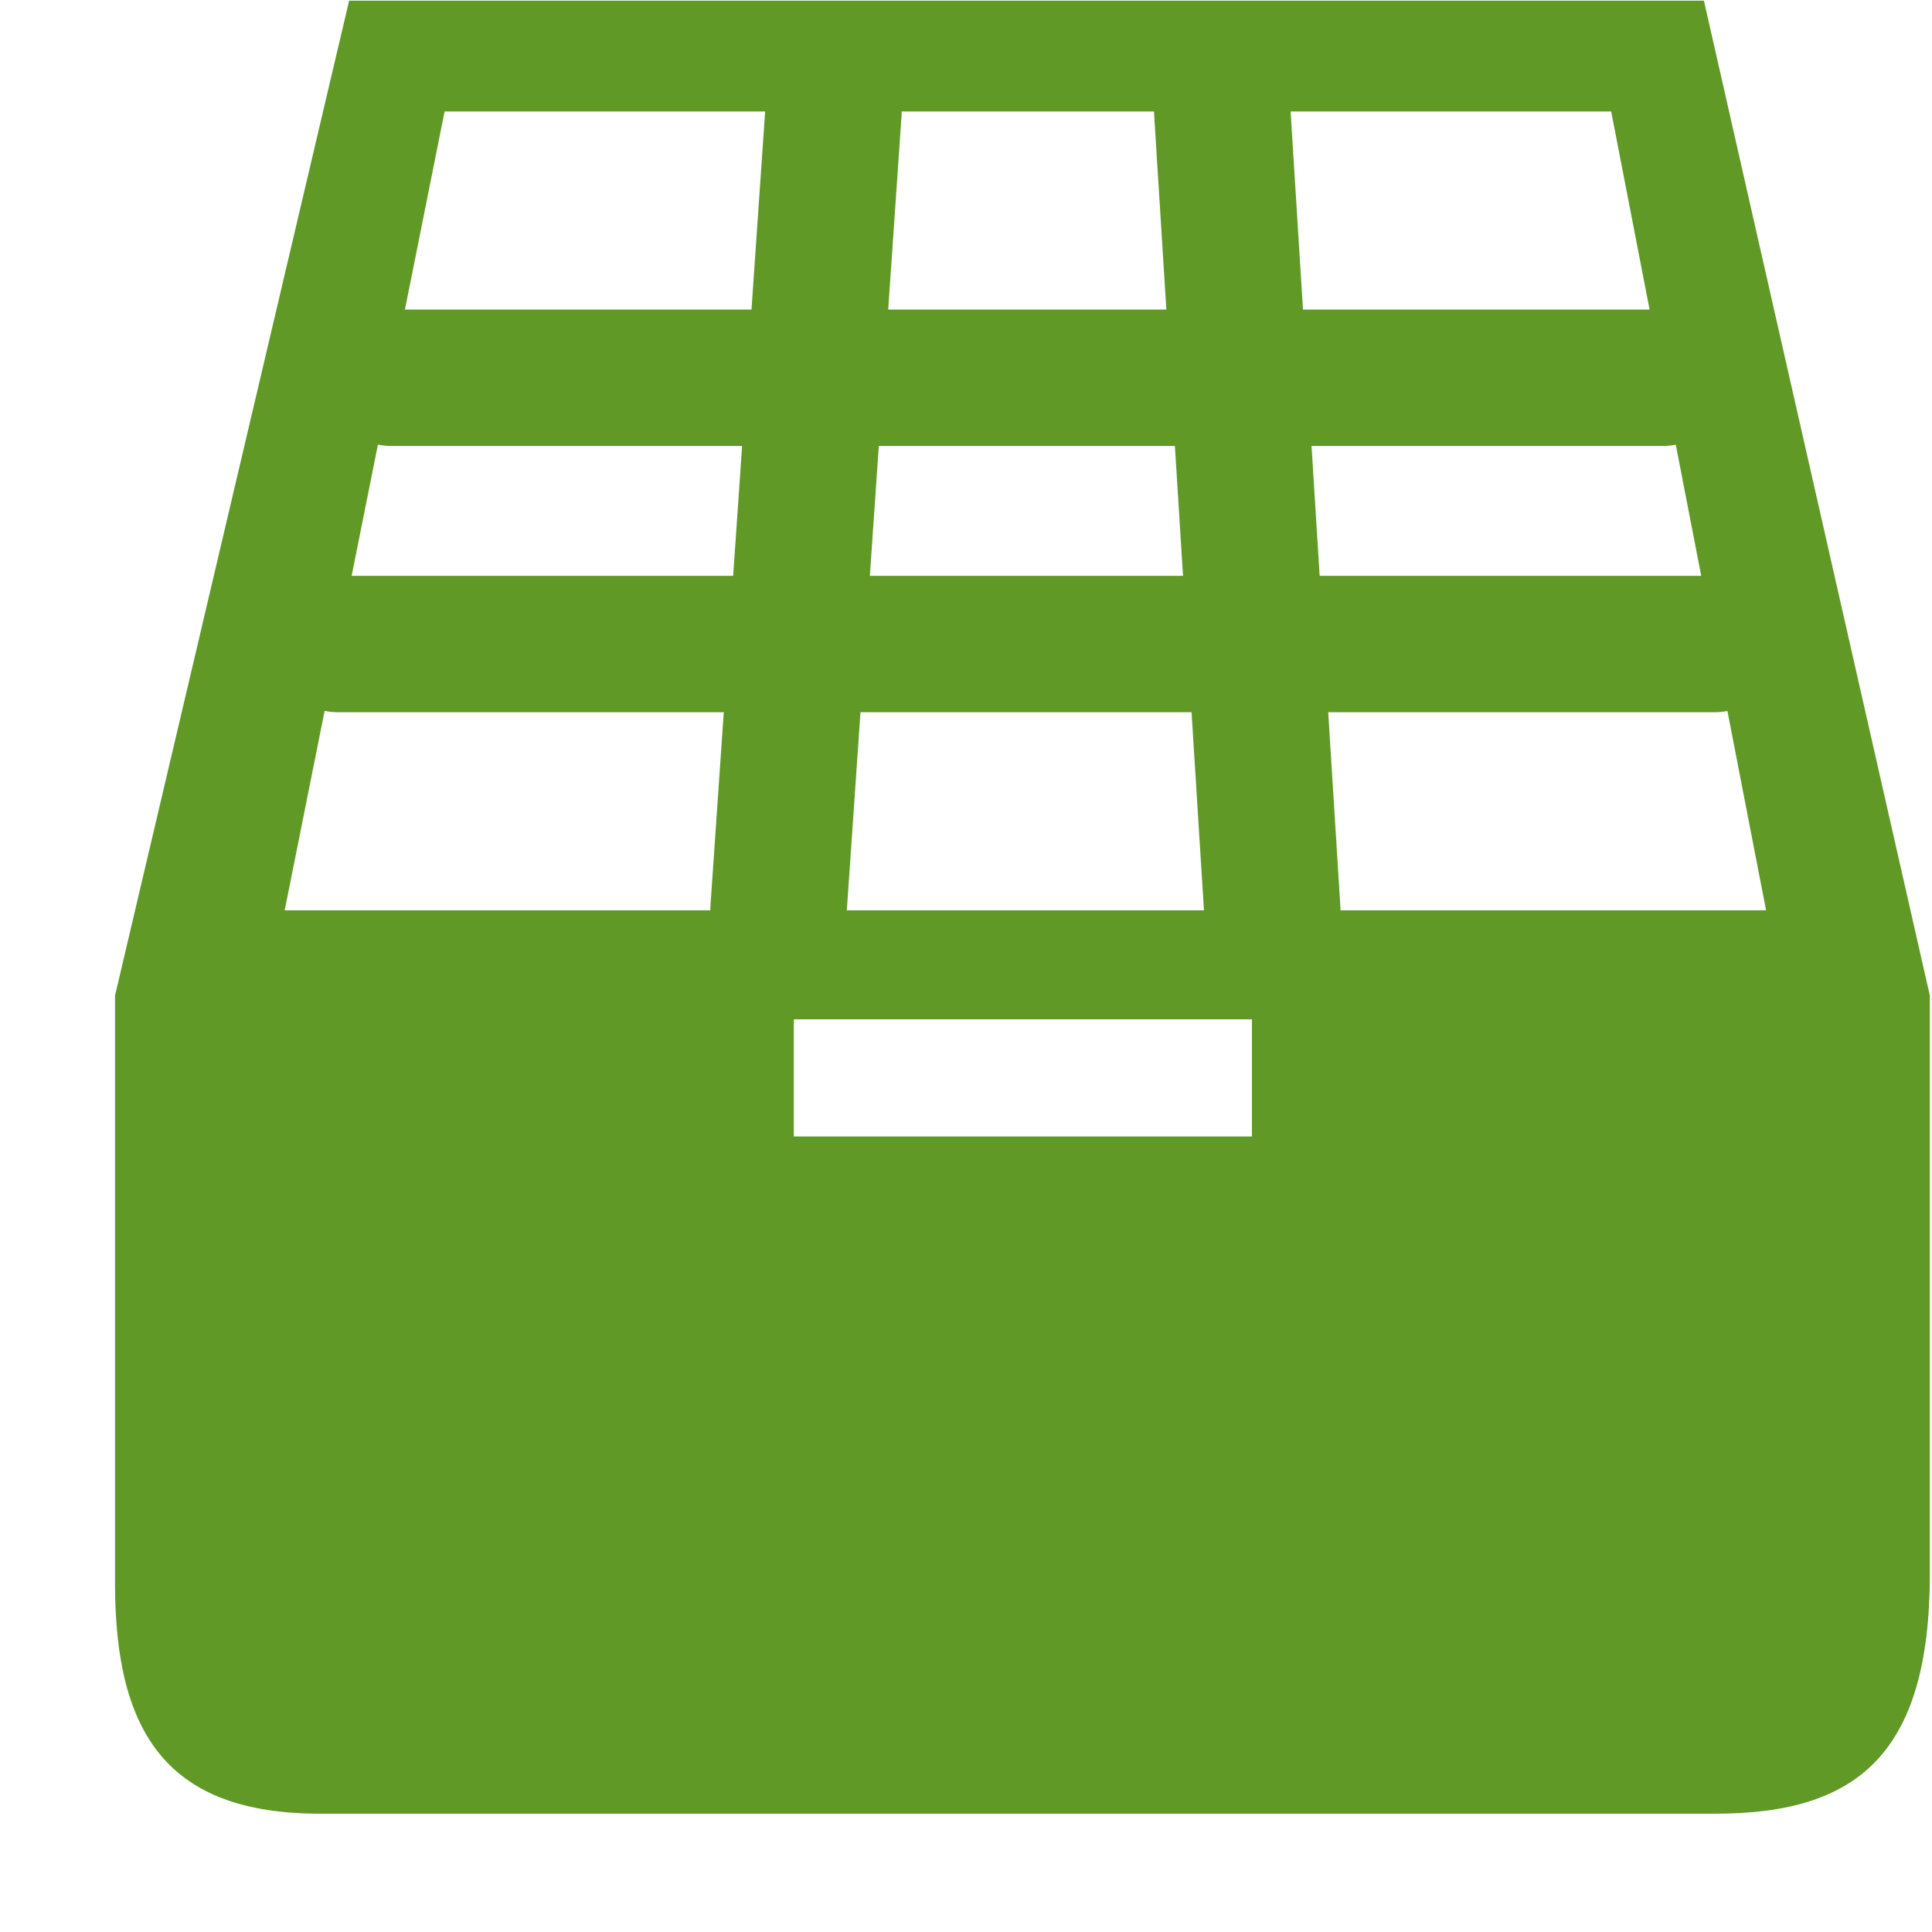
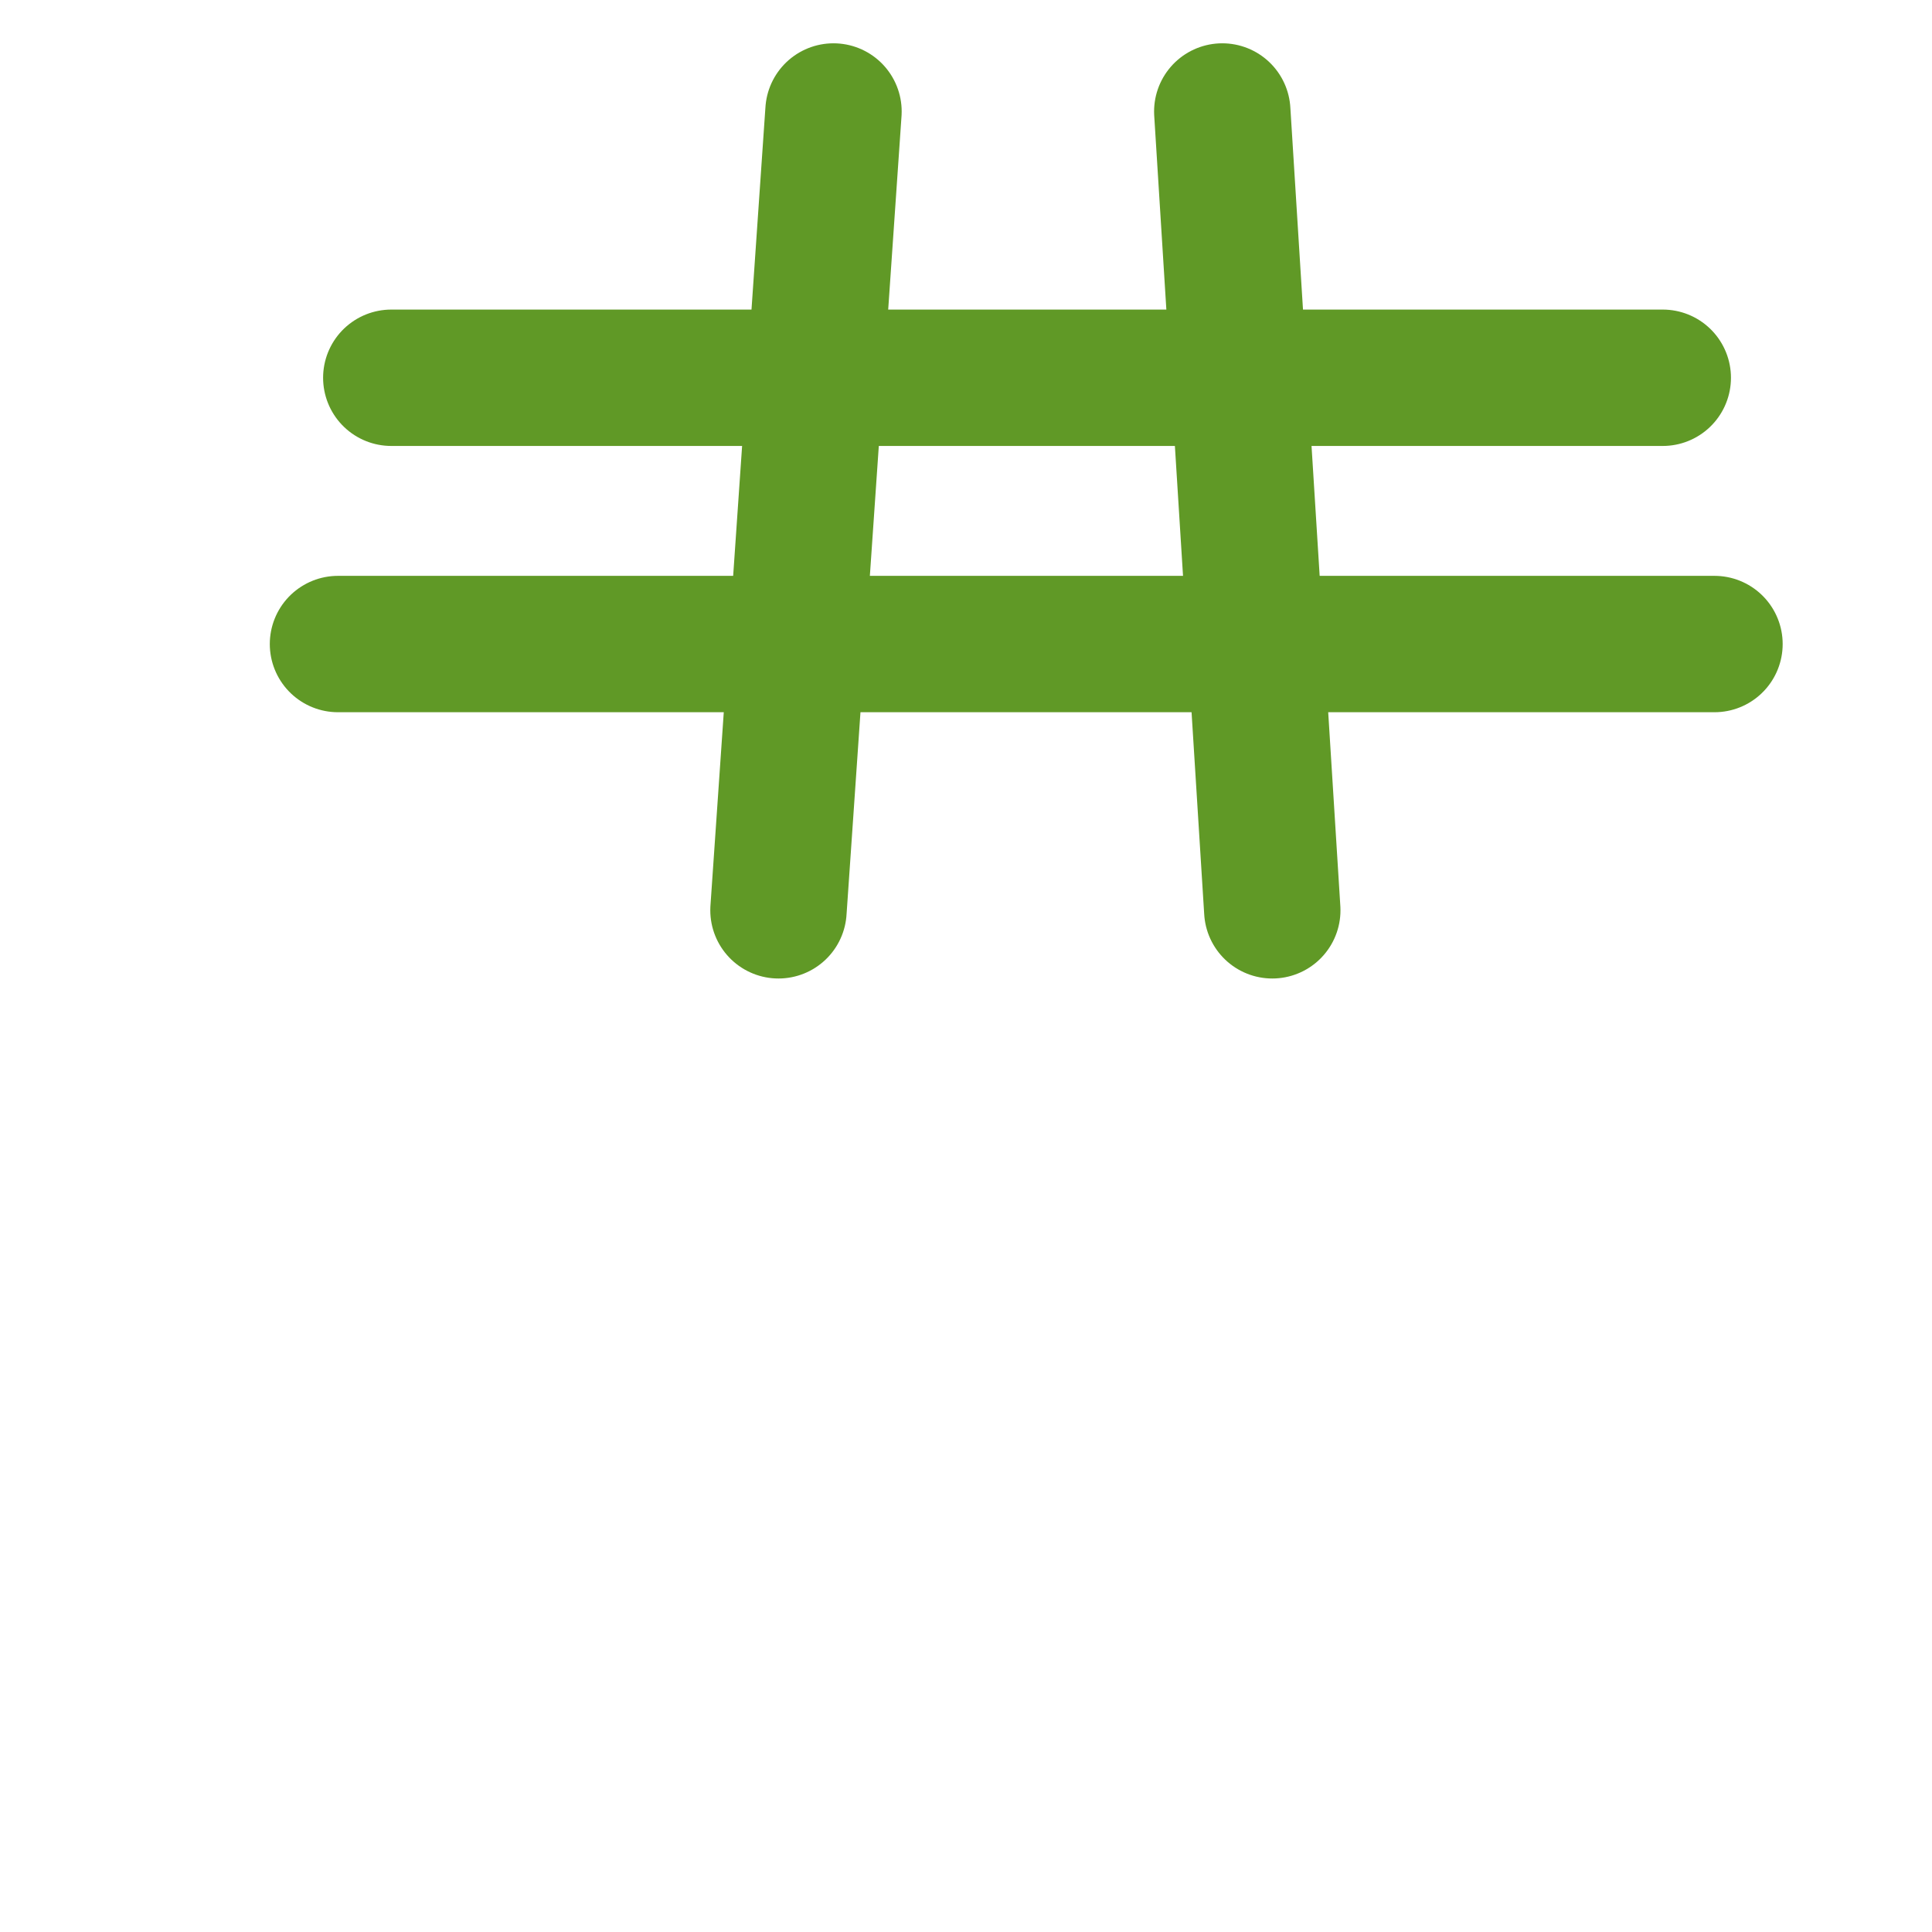
- <svg xmlns="http://www.w3.org/2000/svg" viewBox="0 0 17 17" version="1.1" fill="#609926" stroke="#609926">
+ <svg xmlns="http://www.w3.org/2000/svg" viewBox="0 0 17 17" version="1.1" fill="#FFB22C;" stroke="#FFB22C;">
  <g>
    <g stroke="none" fill="none" fill-rule="evenodd">
-       <g transform="translate(1, 0)" fill="#609926">
+       <g transform="translate(1, 0)" fill="#FFB22C;">
        <path d="M13.993,0.006 L2.072,0.006 L0.012,8.761 L0.012,13.931 C0.012,15.265 0.484,15.959 1.816,15.959 L14.096,15.959 C15.342,15.959 15.981,15.432 15.981,13.848 L15.981,8.761 L13.993,0.006 L13.993,0.006 Z M10.016,10 L5.985,10 L5.985,8.969 L10.016,8.969 L10.016,10 L10.016,10 Z M1.505,8.01 L2.912,0.981 L13.177,0.981 L14.54,8.01 L1.505,8.01 L1.505,8.01 Z" />
        <g stroke="#609926" stroke-width="1.2" stroke-linecap="round" stroke-linejoin="round" fill="none">
          <line x1="2.443" y1="3.324" x2="13.631" y2="3.324" />
          <line x1="1.974" y1="5.667" x2="14.086" y2="5.667" />
          <line x1="6.334" y1="0.981" x2="5.850" y2="8.01" />
          <line x1="9.755" y1="0.981" x2="10.195" y2="8.01" />
        </g>
      </g>
    </g>
  </g>
</svg>
